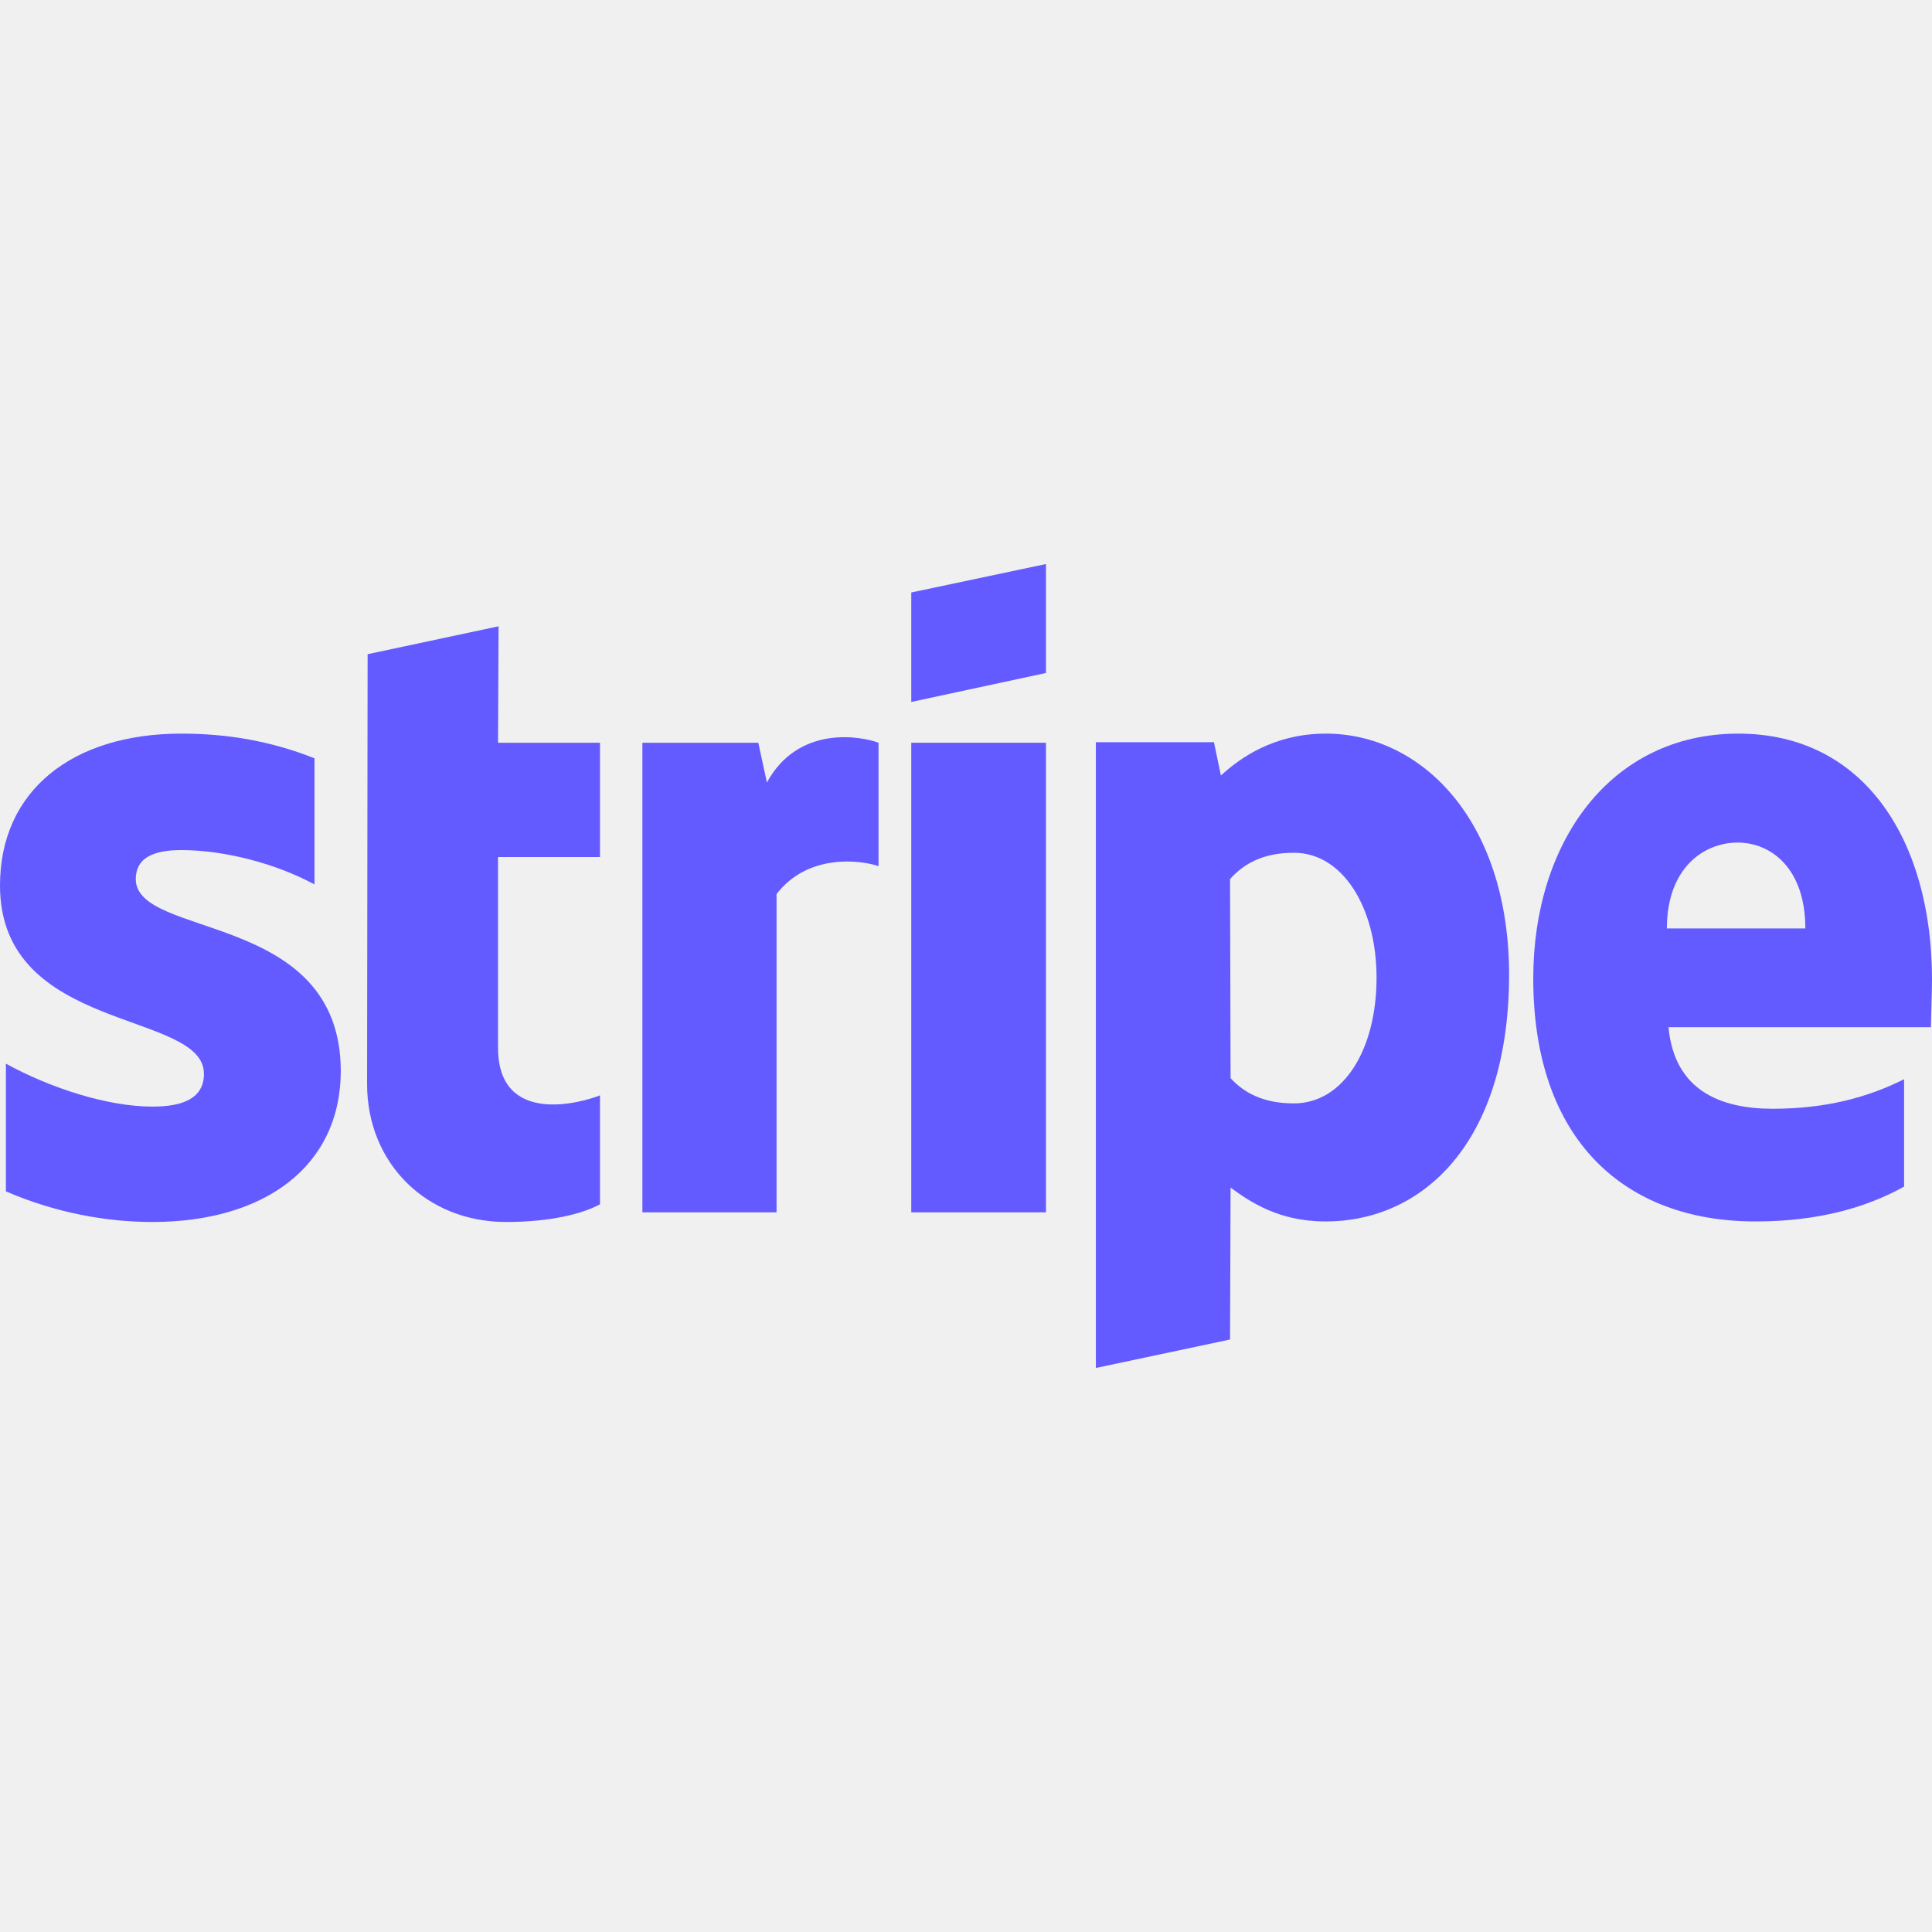
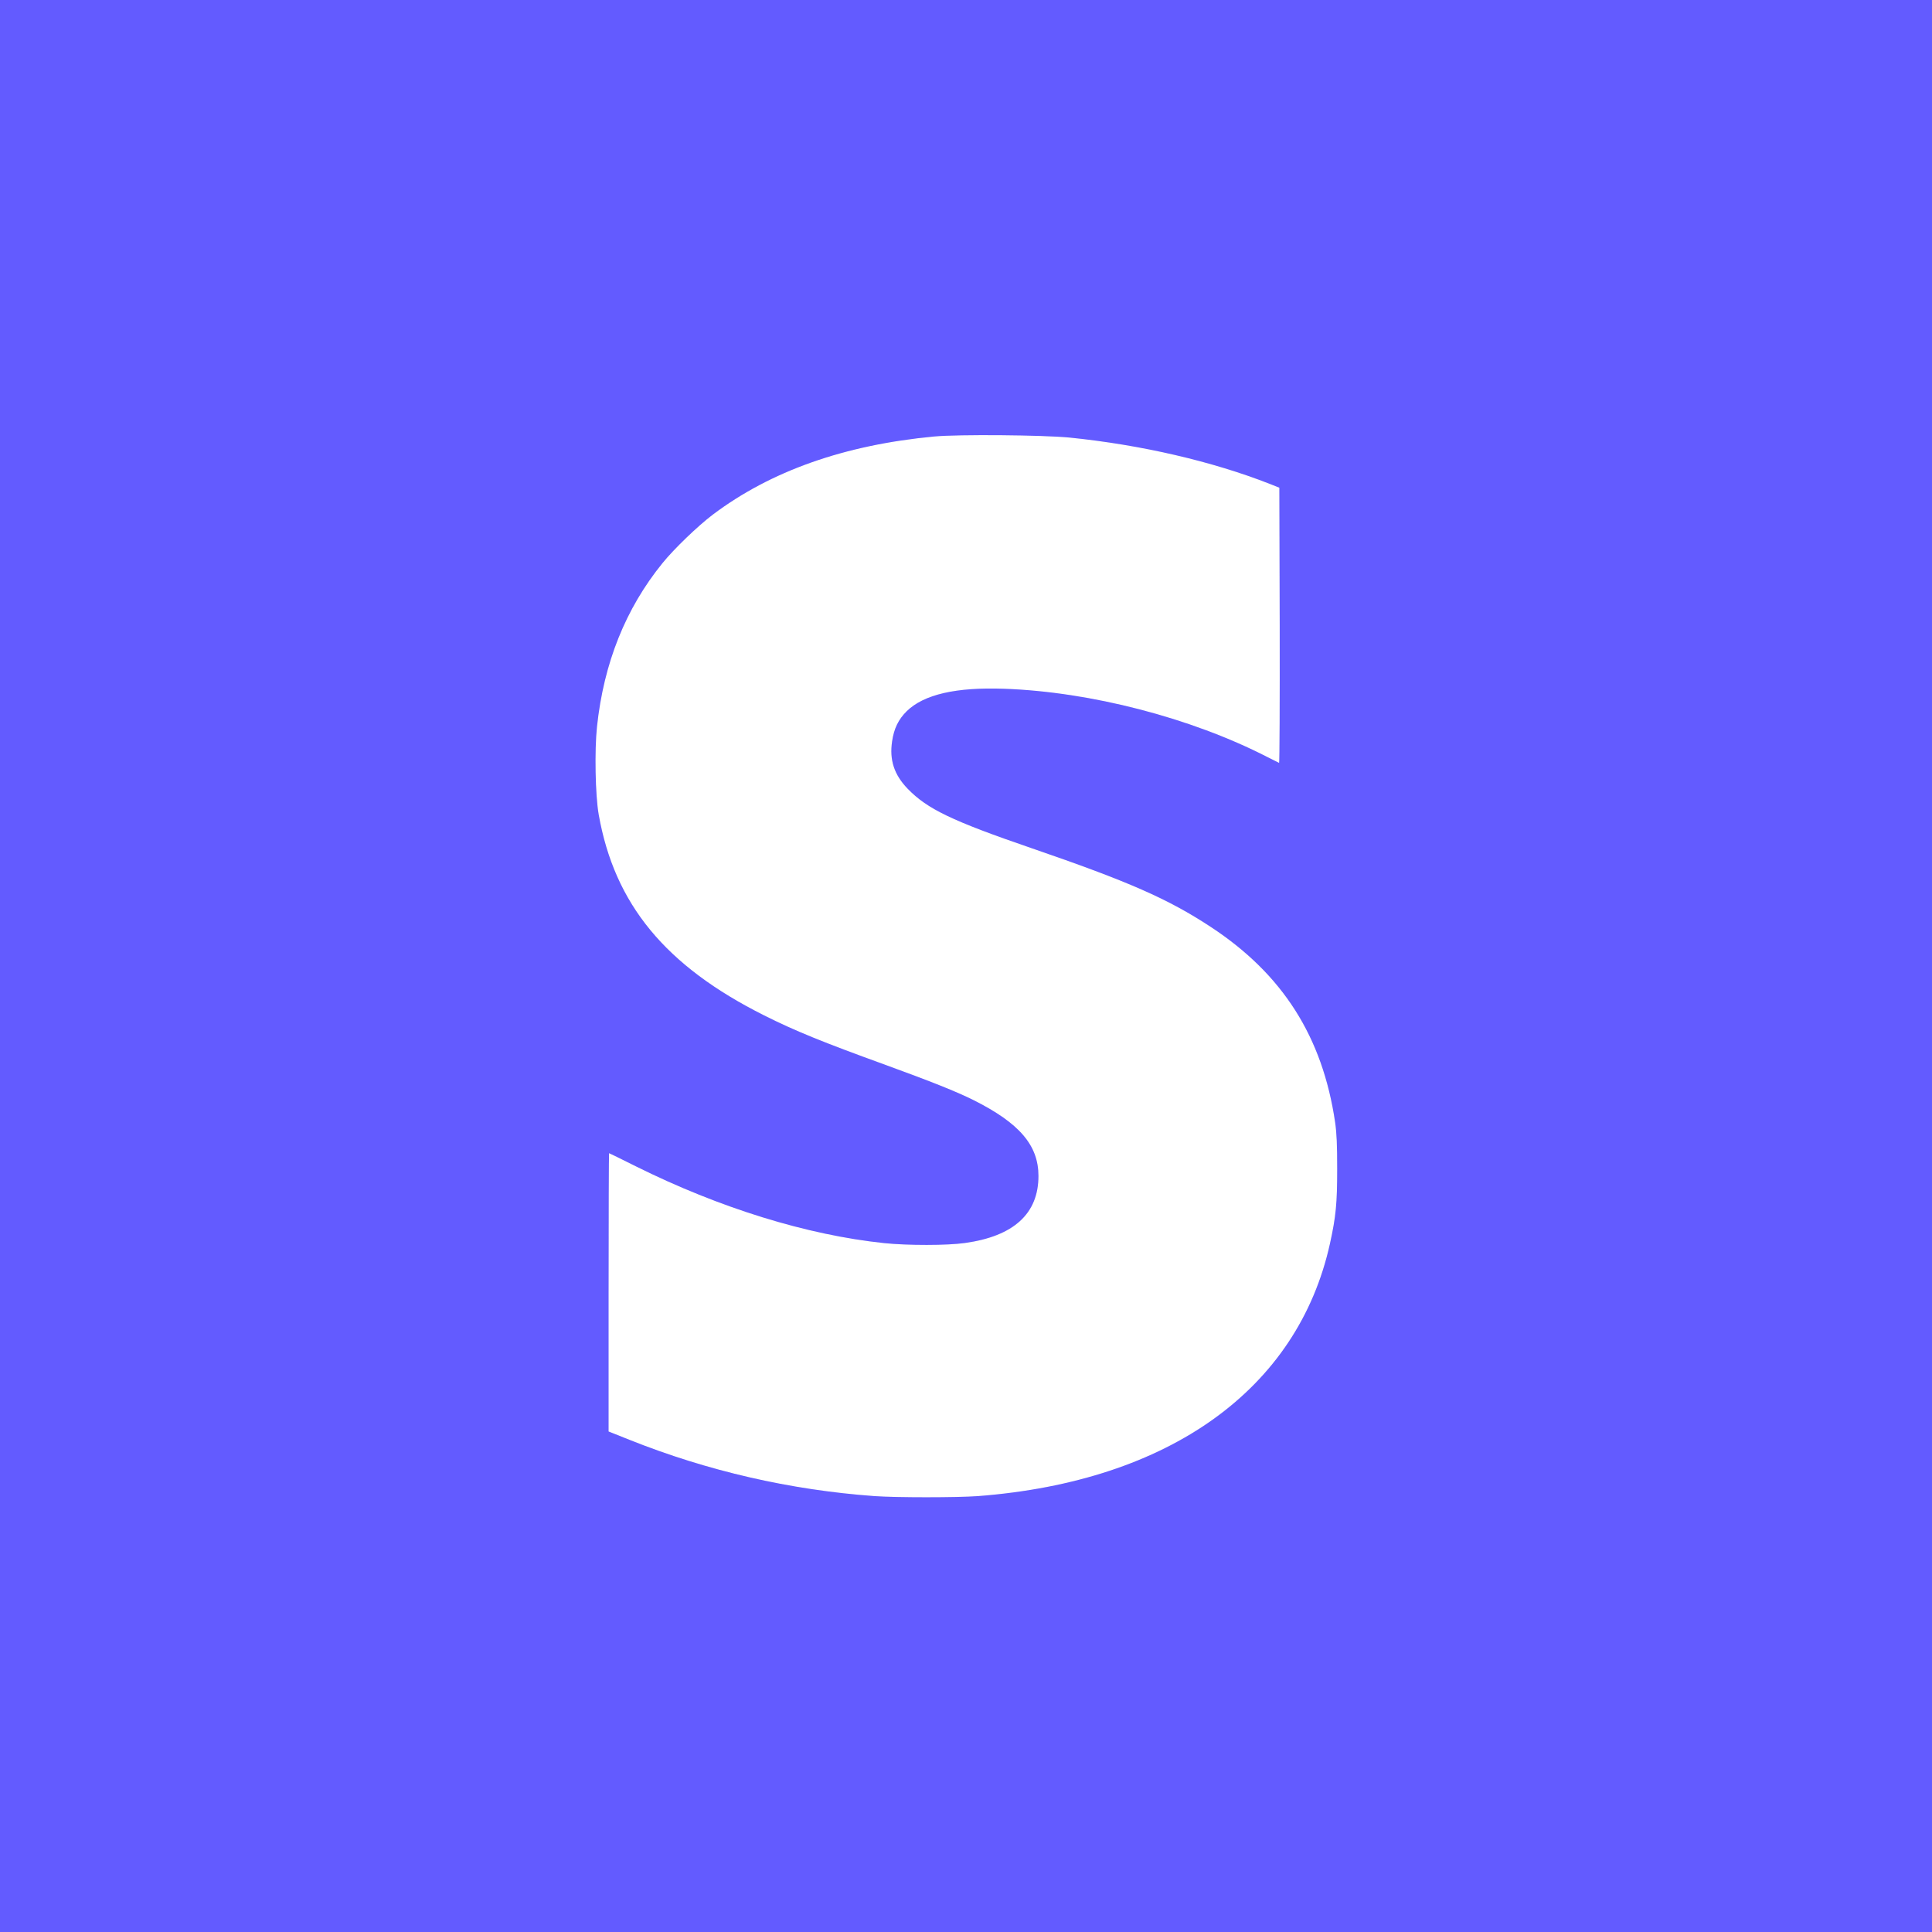
<svg xmlns="http://www.w3.org/2000/svg" width="100%" height="100%" viewBox="0 0 256 256" version="1.1" xml:space="preserve" style="fill-rule:evenodd;clip-rule:evenodd;stroke-linejoin:round;stroke-miterlimit:2;">
-   <g transform="matrix(0.711111,0,0,0.711111,-38.4,49.1378)">
-     <path d="M414,113.4C414,87.8 401.6,67.6 377.9,67.6C354.1,67.6 339.7,87.8 339.7,113.2C339.7,143.3 356.7,158.5 381.1,158.5C393,158.5 402,155.8 408.8,152L408.8,132C402,135.4 394.2,137.5 384.3,137.5C374.6,137.5 366,134.1 364.9,122.3L413.8,122.3C413.8,121 414,115.8 414,113.4ZM364.6,103.9C364.6,92.6 371.5,87.9 377.8,87.9C383.9,87.9 390.4,92.6 390.4,103.9L364.6,103.9Z" style="fill:rgb(99,91,255);" />
+   <g transform="matrix(0.16,0,0,0.16,0,-2.84217e-14)">
+     <path d="M886,362.4C945,368.4 1003.9,382 1052,400.9L1059.5,403.9L1059.8,518C1059.9,580.8 1059.7,632 1059.3,631.8C1058.8,631.6 1054.5,629.4 1049.5,626.9C986.4,594.5 903.1,572.9 831.5,570.4C791.7,569 765.1,575.1 750.9,589C744,595.8 740.3,603.5 738.8,614C736.5,629.4 740.5,641.6 751.7,653.2C768,670 788.1,679.7 854.5,702.5C934.8,730.1 967.4,744.4 1002.8,767.7C1062.3,806.8 1095.3,858.7 1105.7,929.5C1107,938.6 1107.4,947.9 1107.4,968C1107.4,996.5 1106.4,1007.3 1101.4,1030C1074.7,1150.5 968.4,1226.8 810.1,1239C792.9,1240.3 741.6,1240.3 724,1239C654.2,1233.9 586,1218.2 521.3,1192.4L504,1185.5L504,1070.3C504,1006.9 504.2,955 504.4,955C504.6,955 514.6,959.9 526.6,965.9C596,1000.4 668.4,1022.8 732.3,1029.5C751.6,1031.5 784.5,1031.5 799.1,1029.4C839.5,1023.8 860,1005.1 860,973.9C860,948.5 844.3,930.2 806.5,911.2C792.1,904 771.2,895.7 733.6,882C681.7,863.2 658.3,853.7 632.8,840.9C551,799.9 508.9,748.8 495.8,674.5C493,658.5 492.3,621.4 494.4,601.8C500,549.2 518,504.1 548.6,466.4C558.2,454.5 578,435.5 590.3,426.2C638.2,390.1 699.3,368.5 773.5,361.5C793.5,359.6 863.7,360.2 886,362.4Z" style="fill:white;" />
  </g>
-   <g transform="matrix(0.711111,0,0,0.711111,-38.4,49.1378)">
-     <path d="M301.1,67.6C291.3,67.6 285,72.2 281.5,75.4L280.2,69.2L258.2,69.2L258.2,185.8L283.2,180.5L283.3,152.2C286.9,154.8 292.2,158.5 301,158.5C318.9,158.5 335.2,144.1 335.2,112.4C335.1,83.4 318.6,67.6 301.1,67.6ZM295.1,136.5C289.2,136.5 285.7,134.4 283.3,131.8L283.2,94.7C285.8,91.8 289.4,89.8 295.1,89.8C304.2,89.8 310.5,100 310.5,113.1C310.5,126.5 304.3,136.5 295.1,136.5Z" style="fill:rgb(99,91,255);" />
-   </g>
-   <g transform="matrix(0.711111,0,0,0.711111,-38.4,49.1378)">
-     <path d="M223.8,61.7L248.9,56.3L248.9,36L223.8,41.3L223.8,61.7Z" style="fill:rgb(99,91,255);" />
-   </g>
-   <g transform="matrix(0.711111,0,0,0.711111,-38.4,49.1378)">
-     <rect x="223.8" y="69.3" width="25.1" height="87.5" style="fill:rgb(99,91,255);" />
-   </g>
-   <g transform="matrix(0.711111,0,0,0.711111,-38.4,49.1378)">
-     <path d="M196.9,76.7L195.3,69.3L173.7,69.3L173.7,156.8L198.7,156.8L198.7,97.5C204.6,89.8 214.6,91.2 217.7,92.3L217.7,69.3C214.5,68.1 202.8,65.9 196.9,76.7Z" style="fill:rgb(99,91,255);" />
-   </g>
-   <g transform="matrix(0.711111,0,0,0.711111,-38.4,49.1378)">
-     <path d="M146.9,47.6L122.5,52.8L122.4,132.9C122.4,147.7 133.5,158.6 148.3,158.6C156.5,158.6 162.5,157.1 165.8,155.3L165.8,135C162.6,136.3 146.8,140.9 146.8,126.1L146.8,90.6L165.8,90.6L165.8,69.3L146.8,69.3L146.9,47.6Z" style="fill:rgb(99,91,255);" />
-   </g>
-   <g transform="matrix(0.711111,0,0,0.711111,-38.4,49.1378)">
-     <path d="M79.3,94.7C79.3,90.8 82.5,89.3 87.8,89.3C95.4,89.3 105,91.6 112.6,95.7L112.6,72.2C104.3,68.9 96.1,67.6 87.8,67.6C67.5,67.6 54,78.2 54,95.9C54,123.5 92,119.1 92,131C92,135.6 88,137.1 82.4,137.1C74.1,137.1 63.5,133.7 55.1,129.1L55.1,152.9C64.4,156.9 73.8,158.6 82.4,158.6C103.2,158.6 117.5,148.3 117.5,130.4C117.4,100.6 79.3,105.9 79.3,94.7Z" style="fill:rgb(99,91,255);" />
+   <g transform="matrix(0.016,0,0,-0.016,0,256)">
+     <path d="M0,16000L0,0L16000,0L16000,16000L0,16000ZM8860,12376C9450,12316 10039,12180 10520,11991L10595,11961L10598,10820C10599,10192 10597,9680 10593,9682C10588,9684 10545,9706 10495,9731C9864,10055 9031,10271 8315,10296C7917,10310 7651,10249 7509,10110C7440,10042 7403,9965 7388,9860C7365,9706 7405,9584 7517,9468C7680,9300 7881,9203 8545,8975C9348,8699 9674,8556 10028,8323C10623,7932 10953,7413 11057,6705C11070,6614 11074,6521 11074,6320C11074,6035 11064,5927 11014,5700C10747,4495 9684,3732 8101,3610C7929,3597 7416,3597 7240,3610C6542,3661 5860,3818 5213,4076L5040,4145L5040,5297C5040,5931 5042,6450 5044,6450C5046,6450 5146,6401 5266,6341C5960,5996 6684,5772 7323,5705C7516,5685 7845,5685 7991,5706C8395,5762 8600,5949 8600,6261C8600,6515 8443,6698 8065,6888C7921,6960 7712,7043 7336,7180C6817,7368 6583,7463 6328,7591C5510,8001 5089,8512 4958,9255C4930,9415 4923,9786 4944,9982C5000,10508 5180,10959 5486,11336C5582,11455 5780,11645 5903,11738C6382,12099 6993,12315 7735,12385C7935,12404 8637,12398 8860,12376Z" style="fill:rgb(99,91,255);fill-rule:nonzero;" />
  </g>
</svg>
